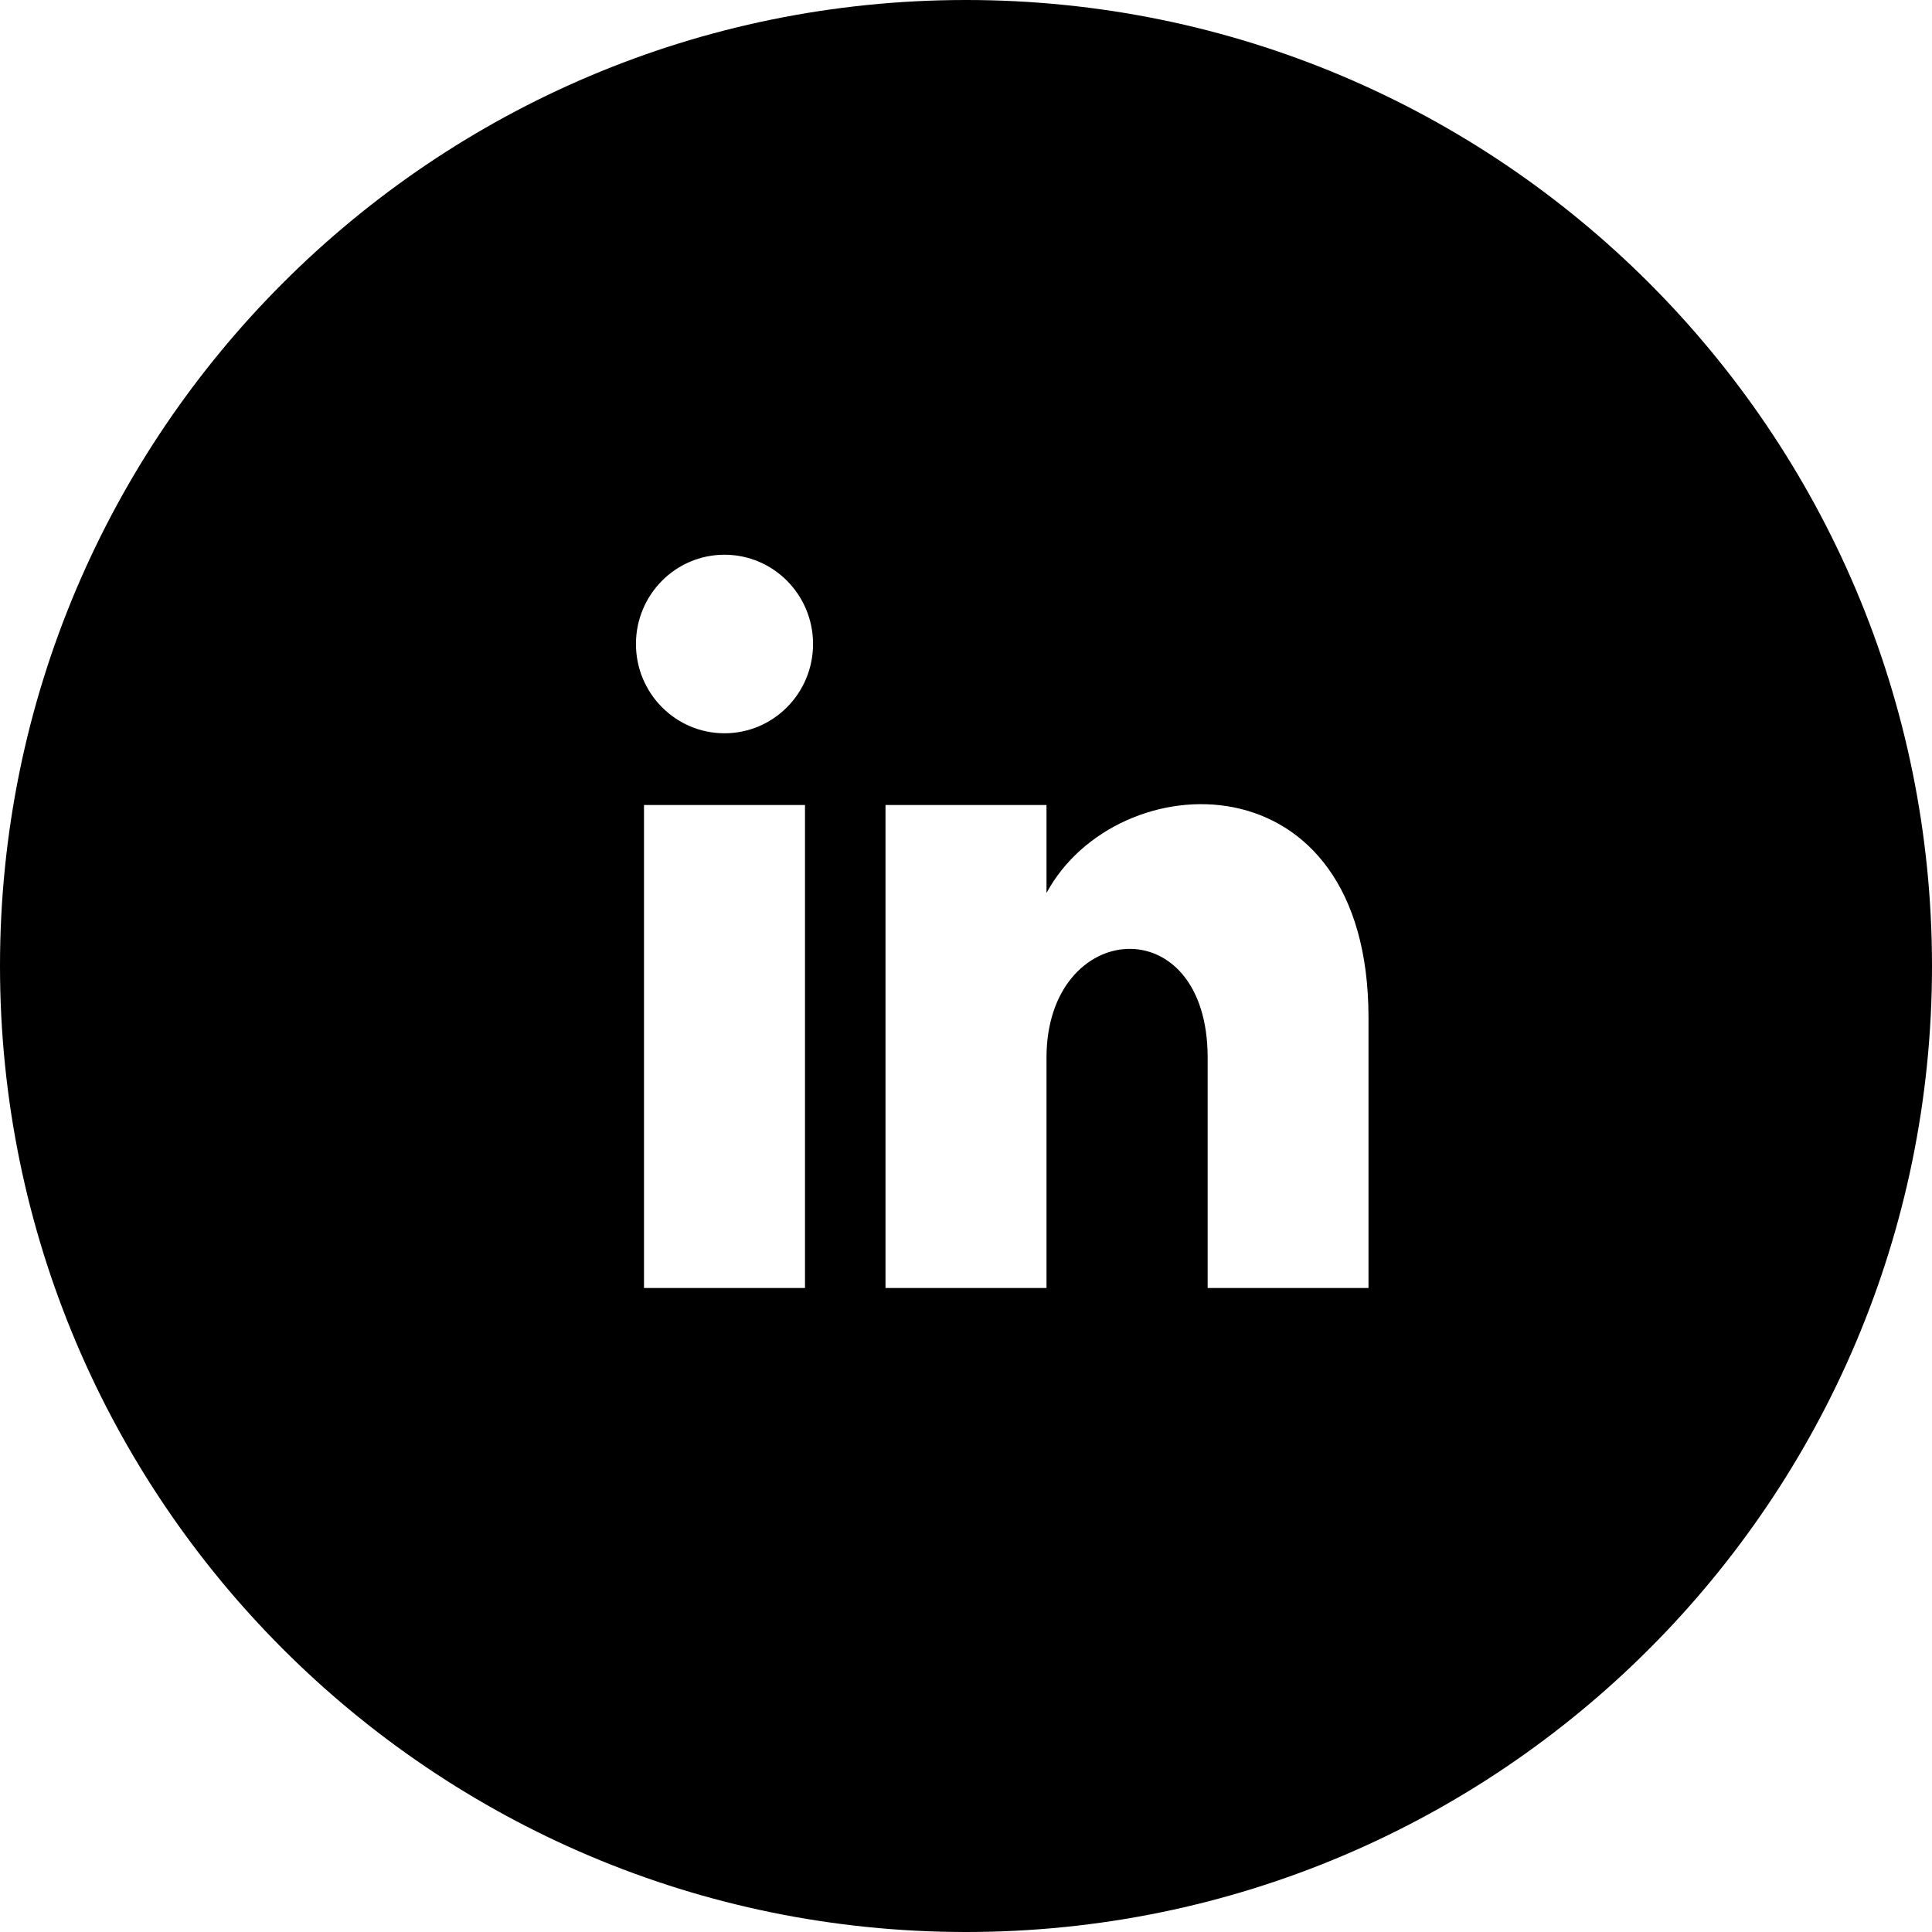
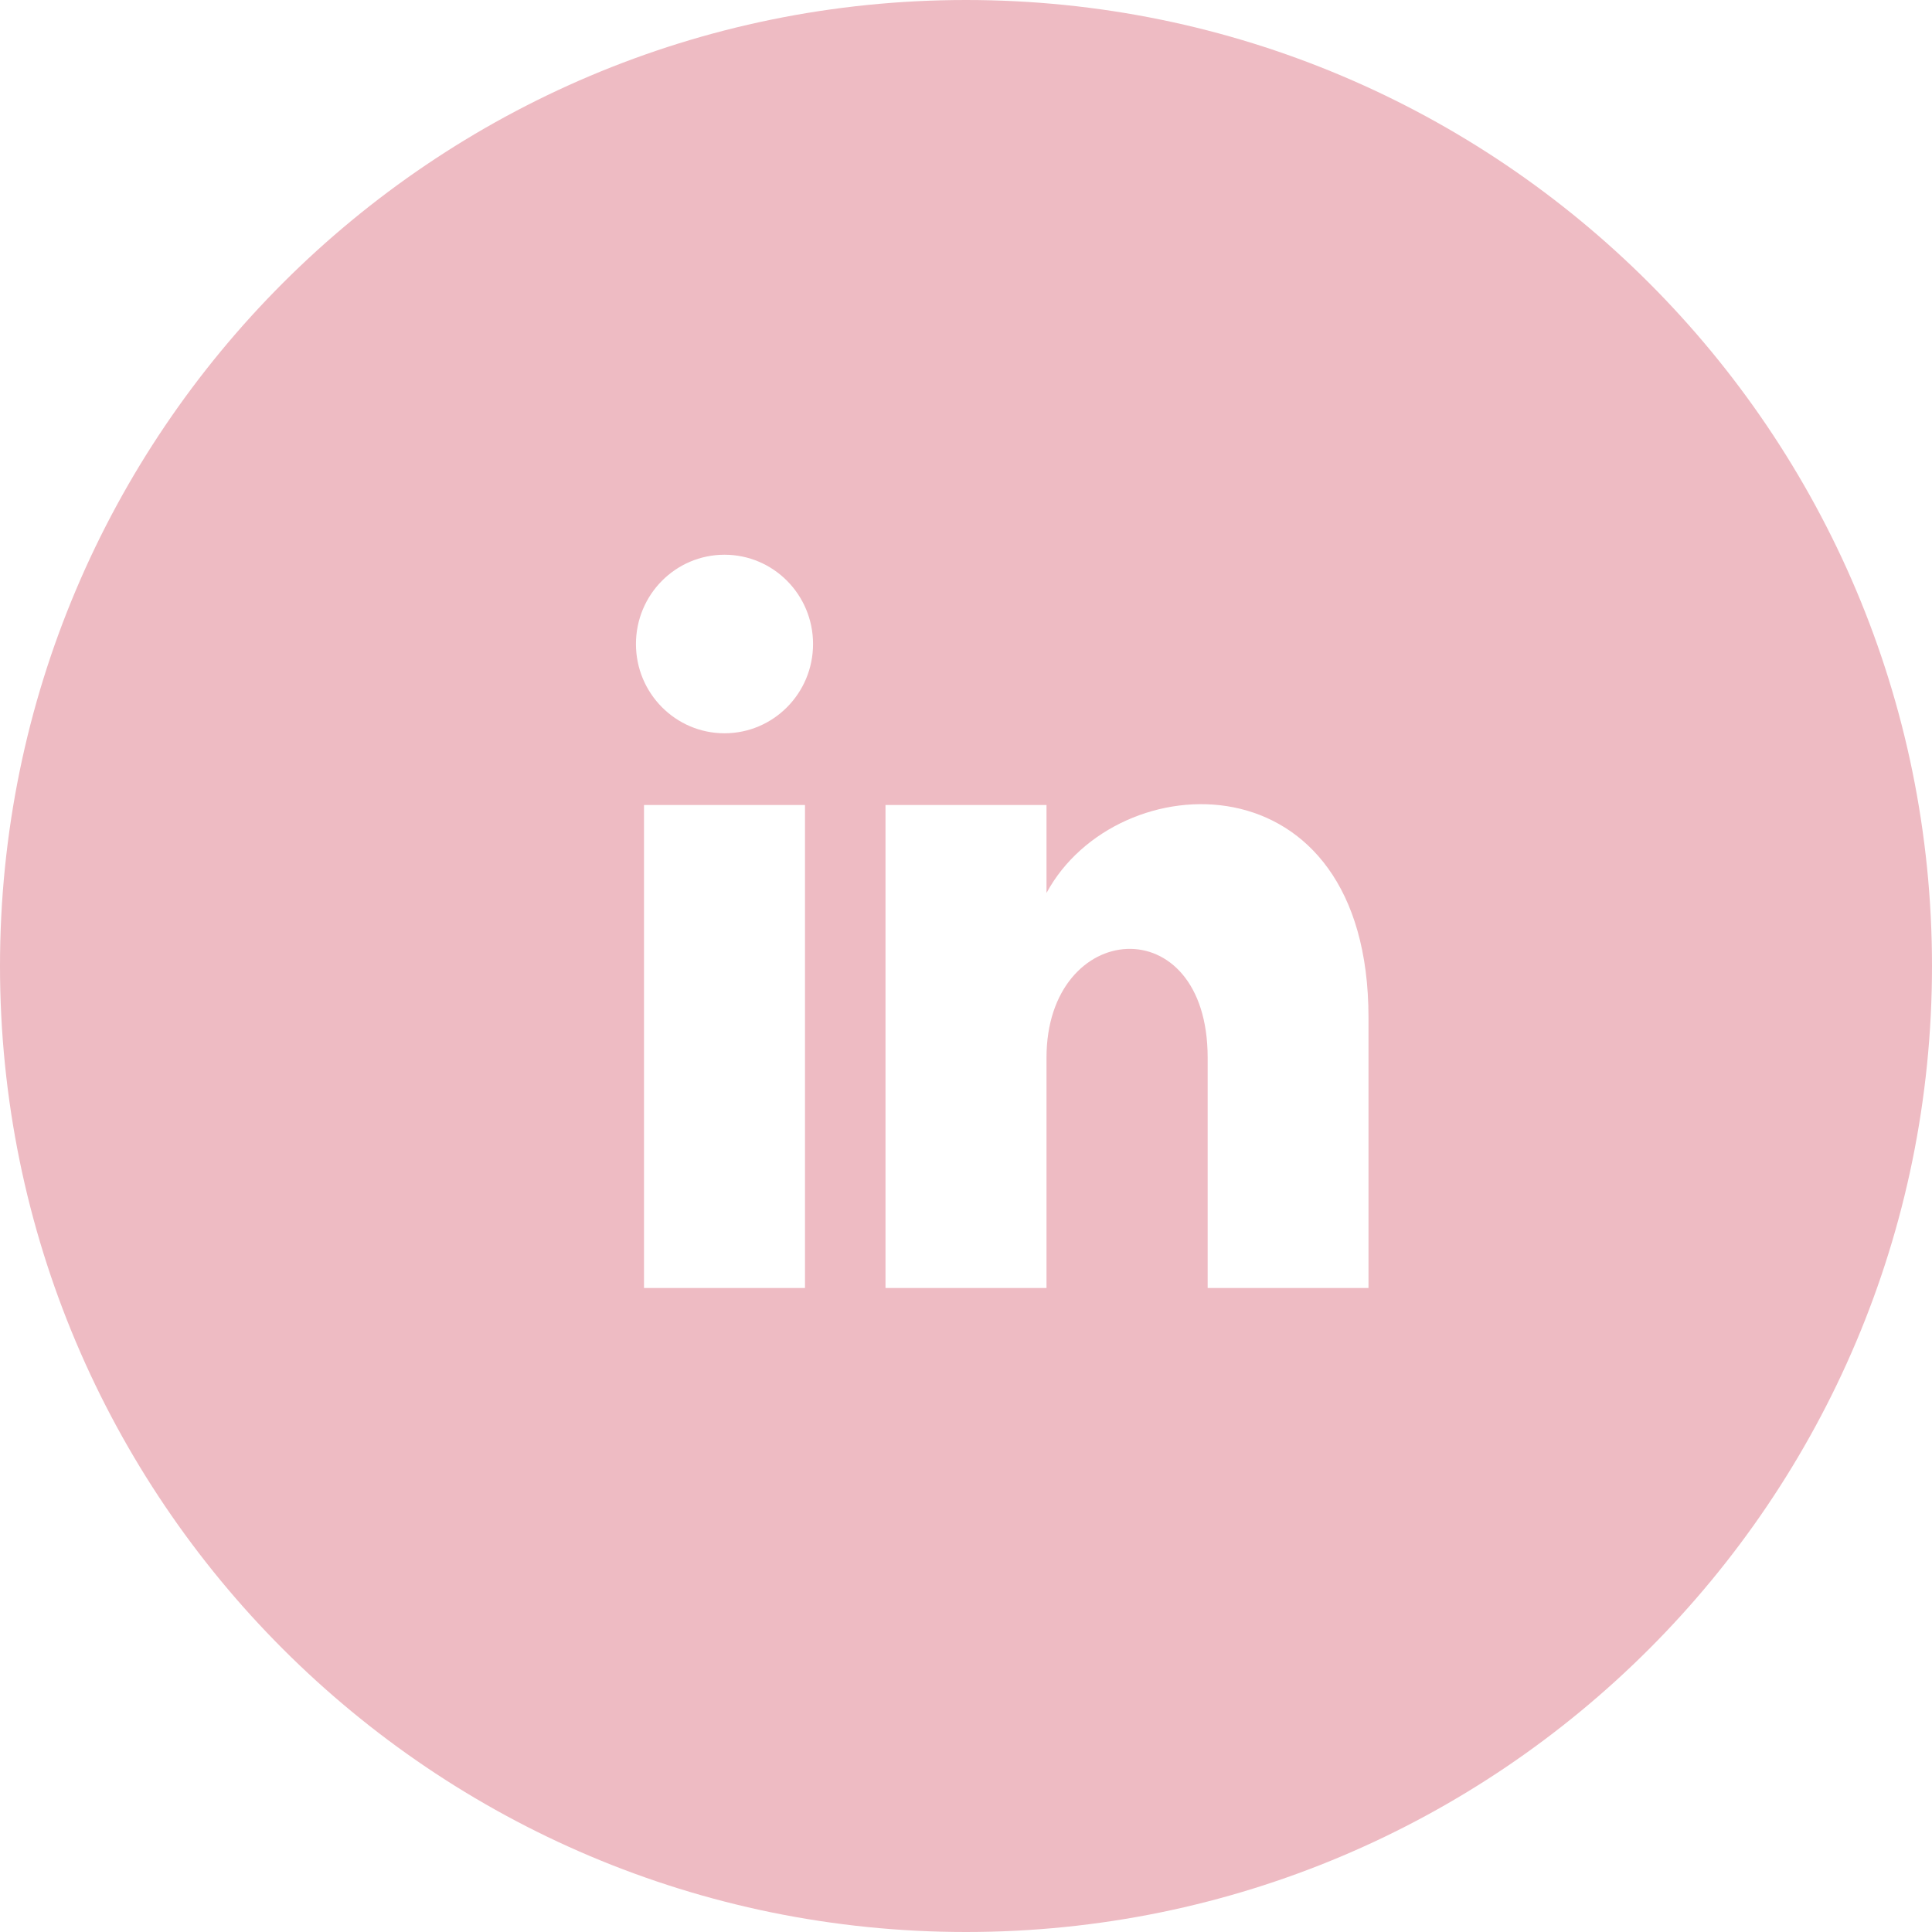
- <svg xmlns="http://www.w3.org/2000/svg" width="24" height="24" viewBox="0 0 24 24">
+ <svg xmlns="http://www.w3.org/2000/svg" width="24" height="24" viewBox="0 0 24 24" fill="#eebbc3">
  <path d="M12 0c-6.627 0-12 5.373-12 12s5.373 12 12 12 12-5.373 12-12-5.373-12-12-12zm-2 16h-2v-6h2v6zm-1-6.891c-.607 0-1.1-.496-1.1-1.109 0-.612.492-1.109 1.1-1.109s1.1.497 1.1 1.109c0 .613-.493 1.109-1.1 1.109zm8 6.891h-1.998v-2.861c0-1.881-2.002-1.722-2.002 0v2.861h-2v-6h2v1.093c.872-1.616 4-1.736 4 1.548v3.359z" />
</svg>
